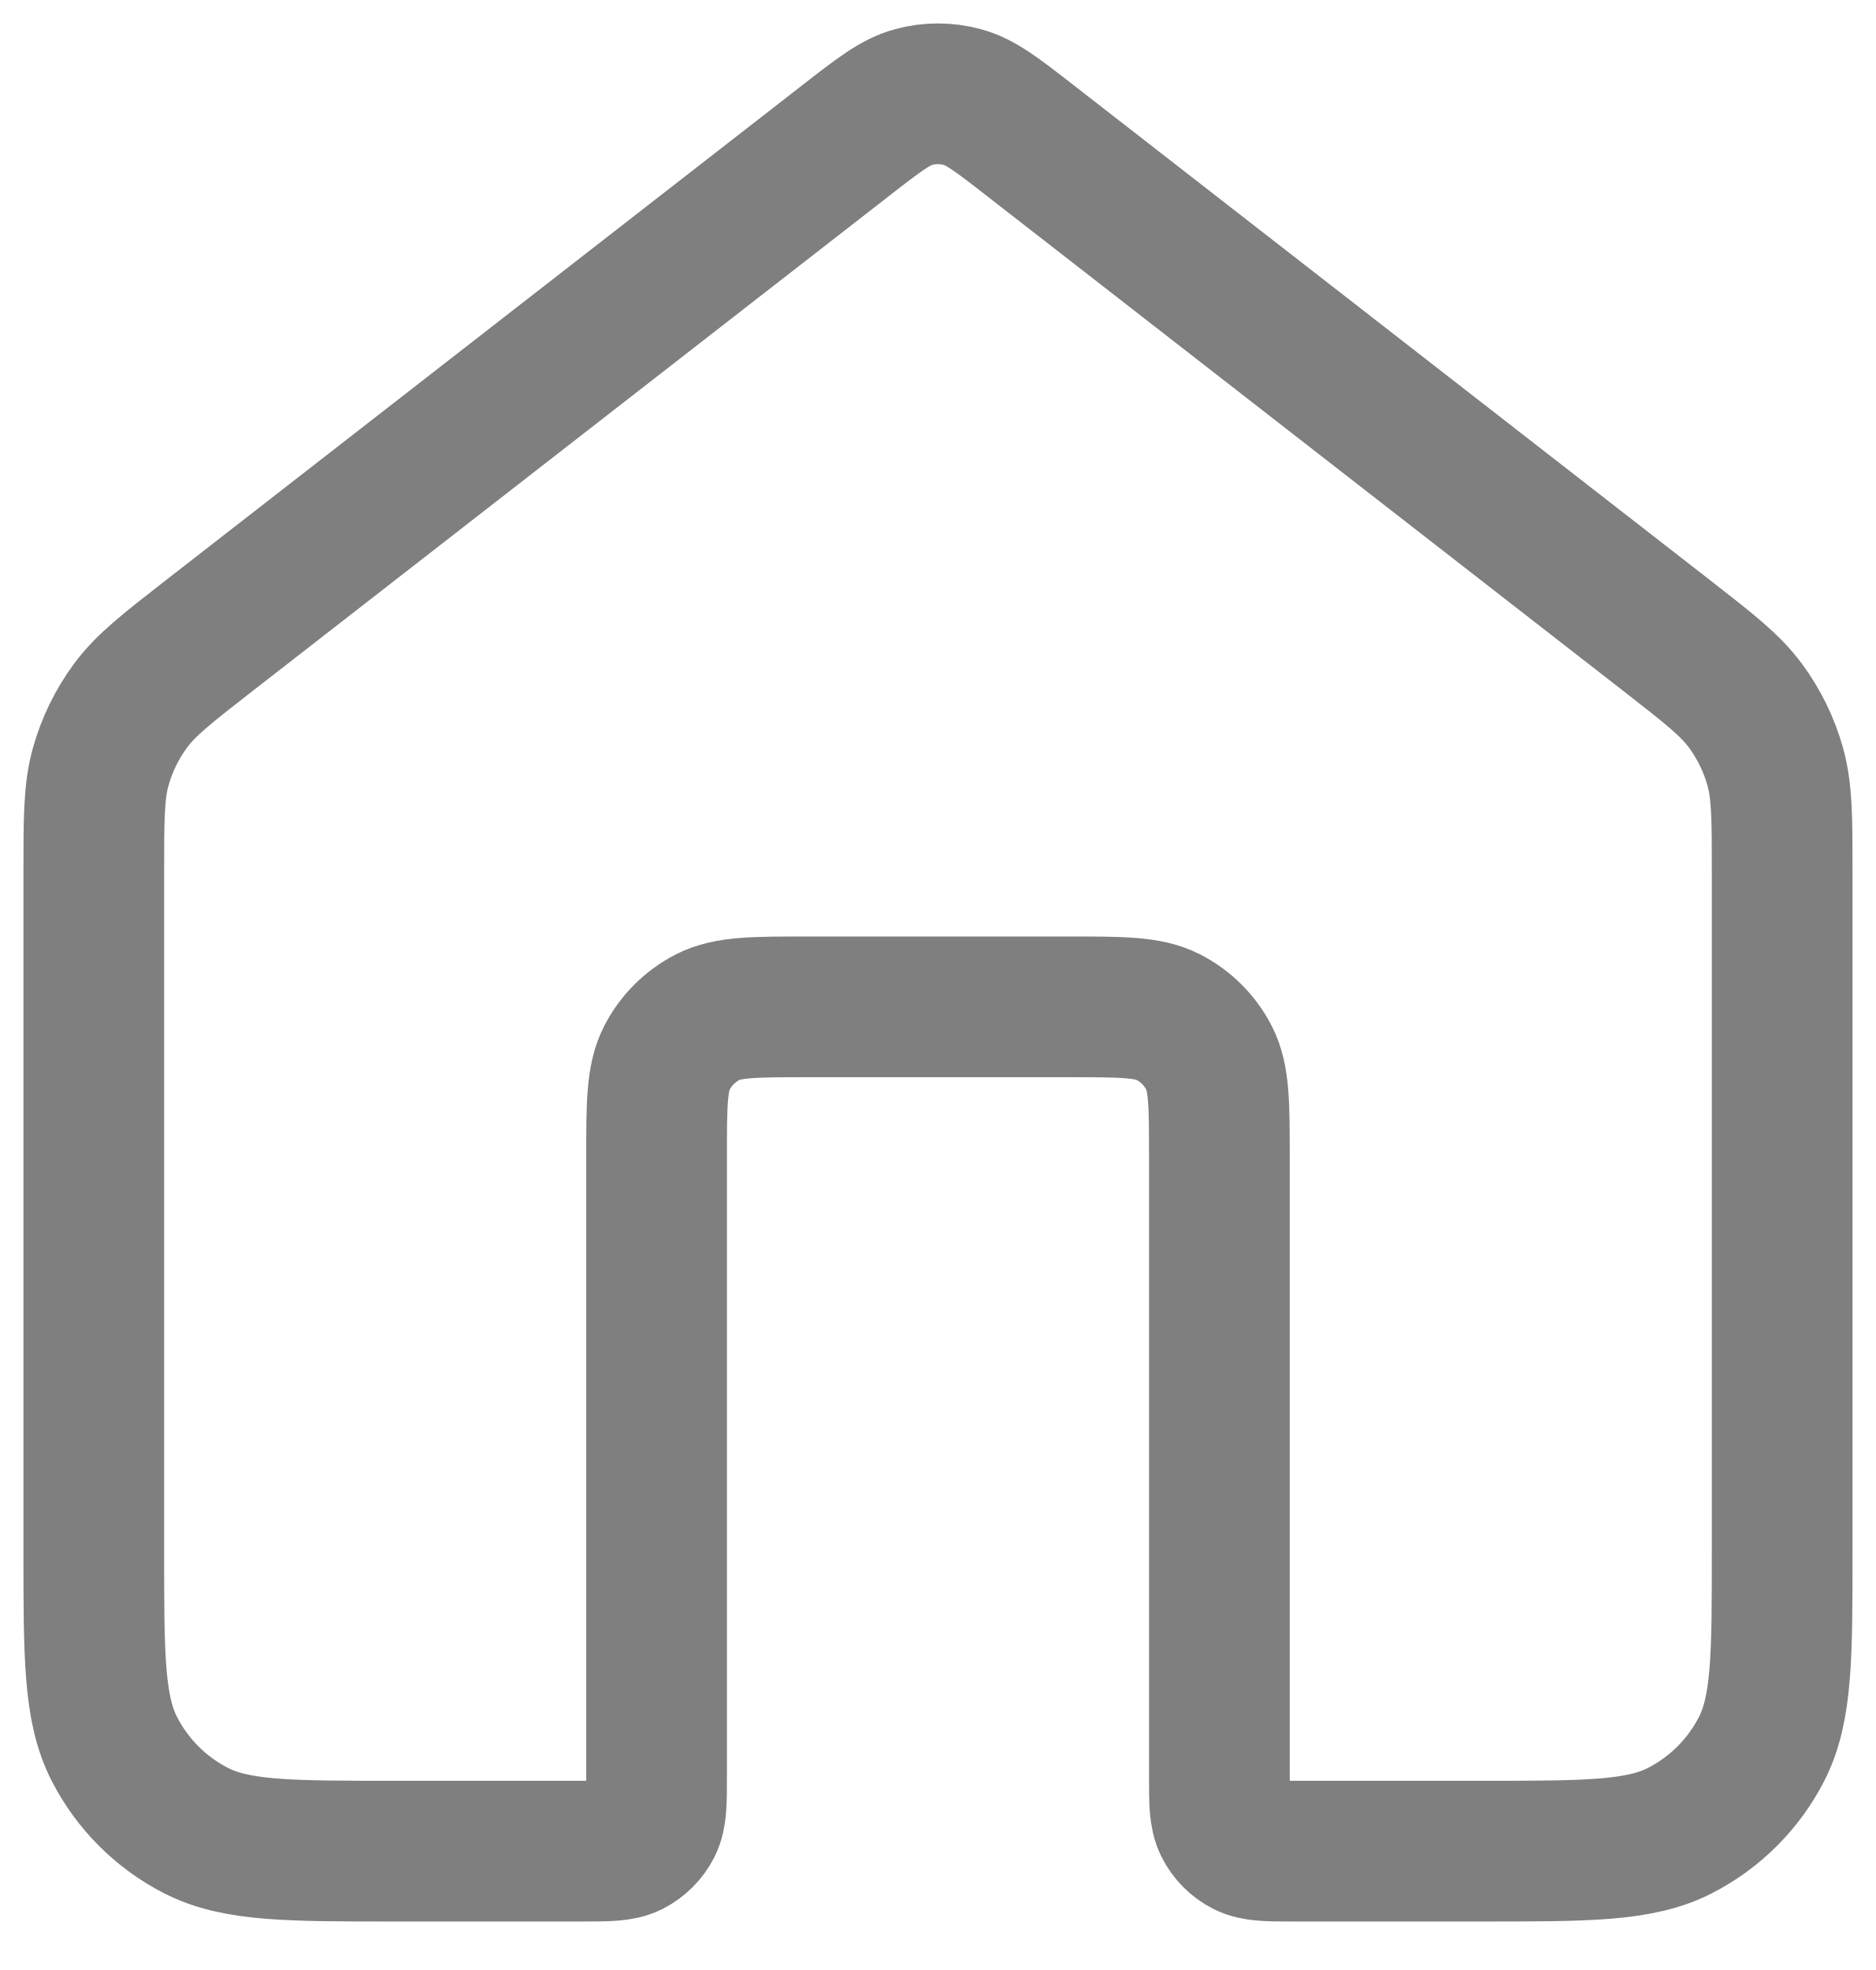
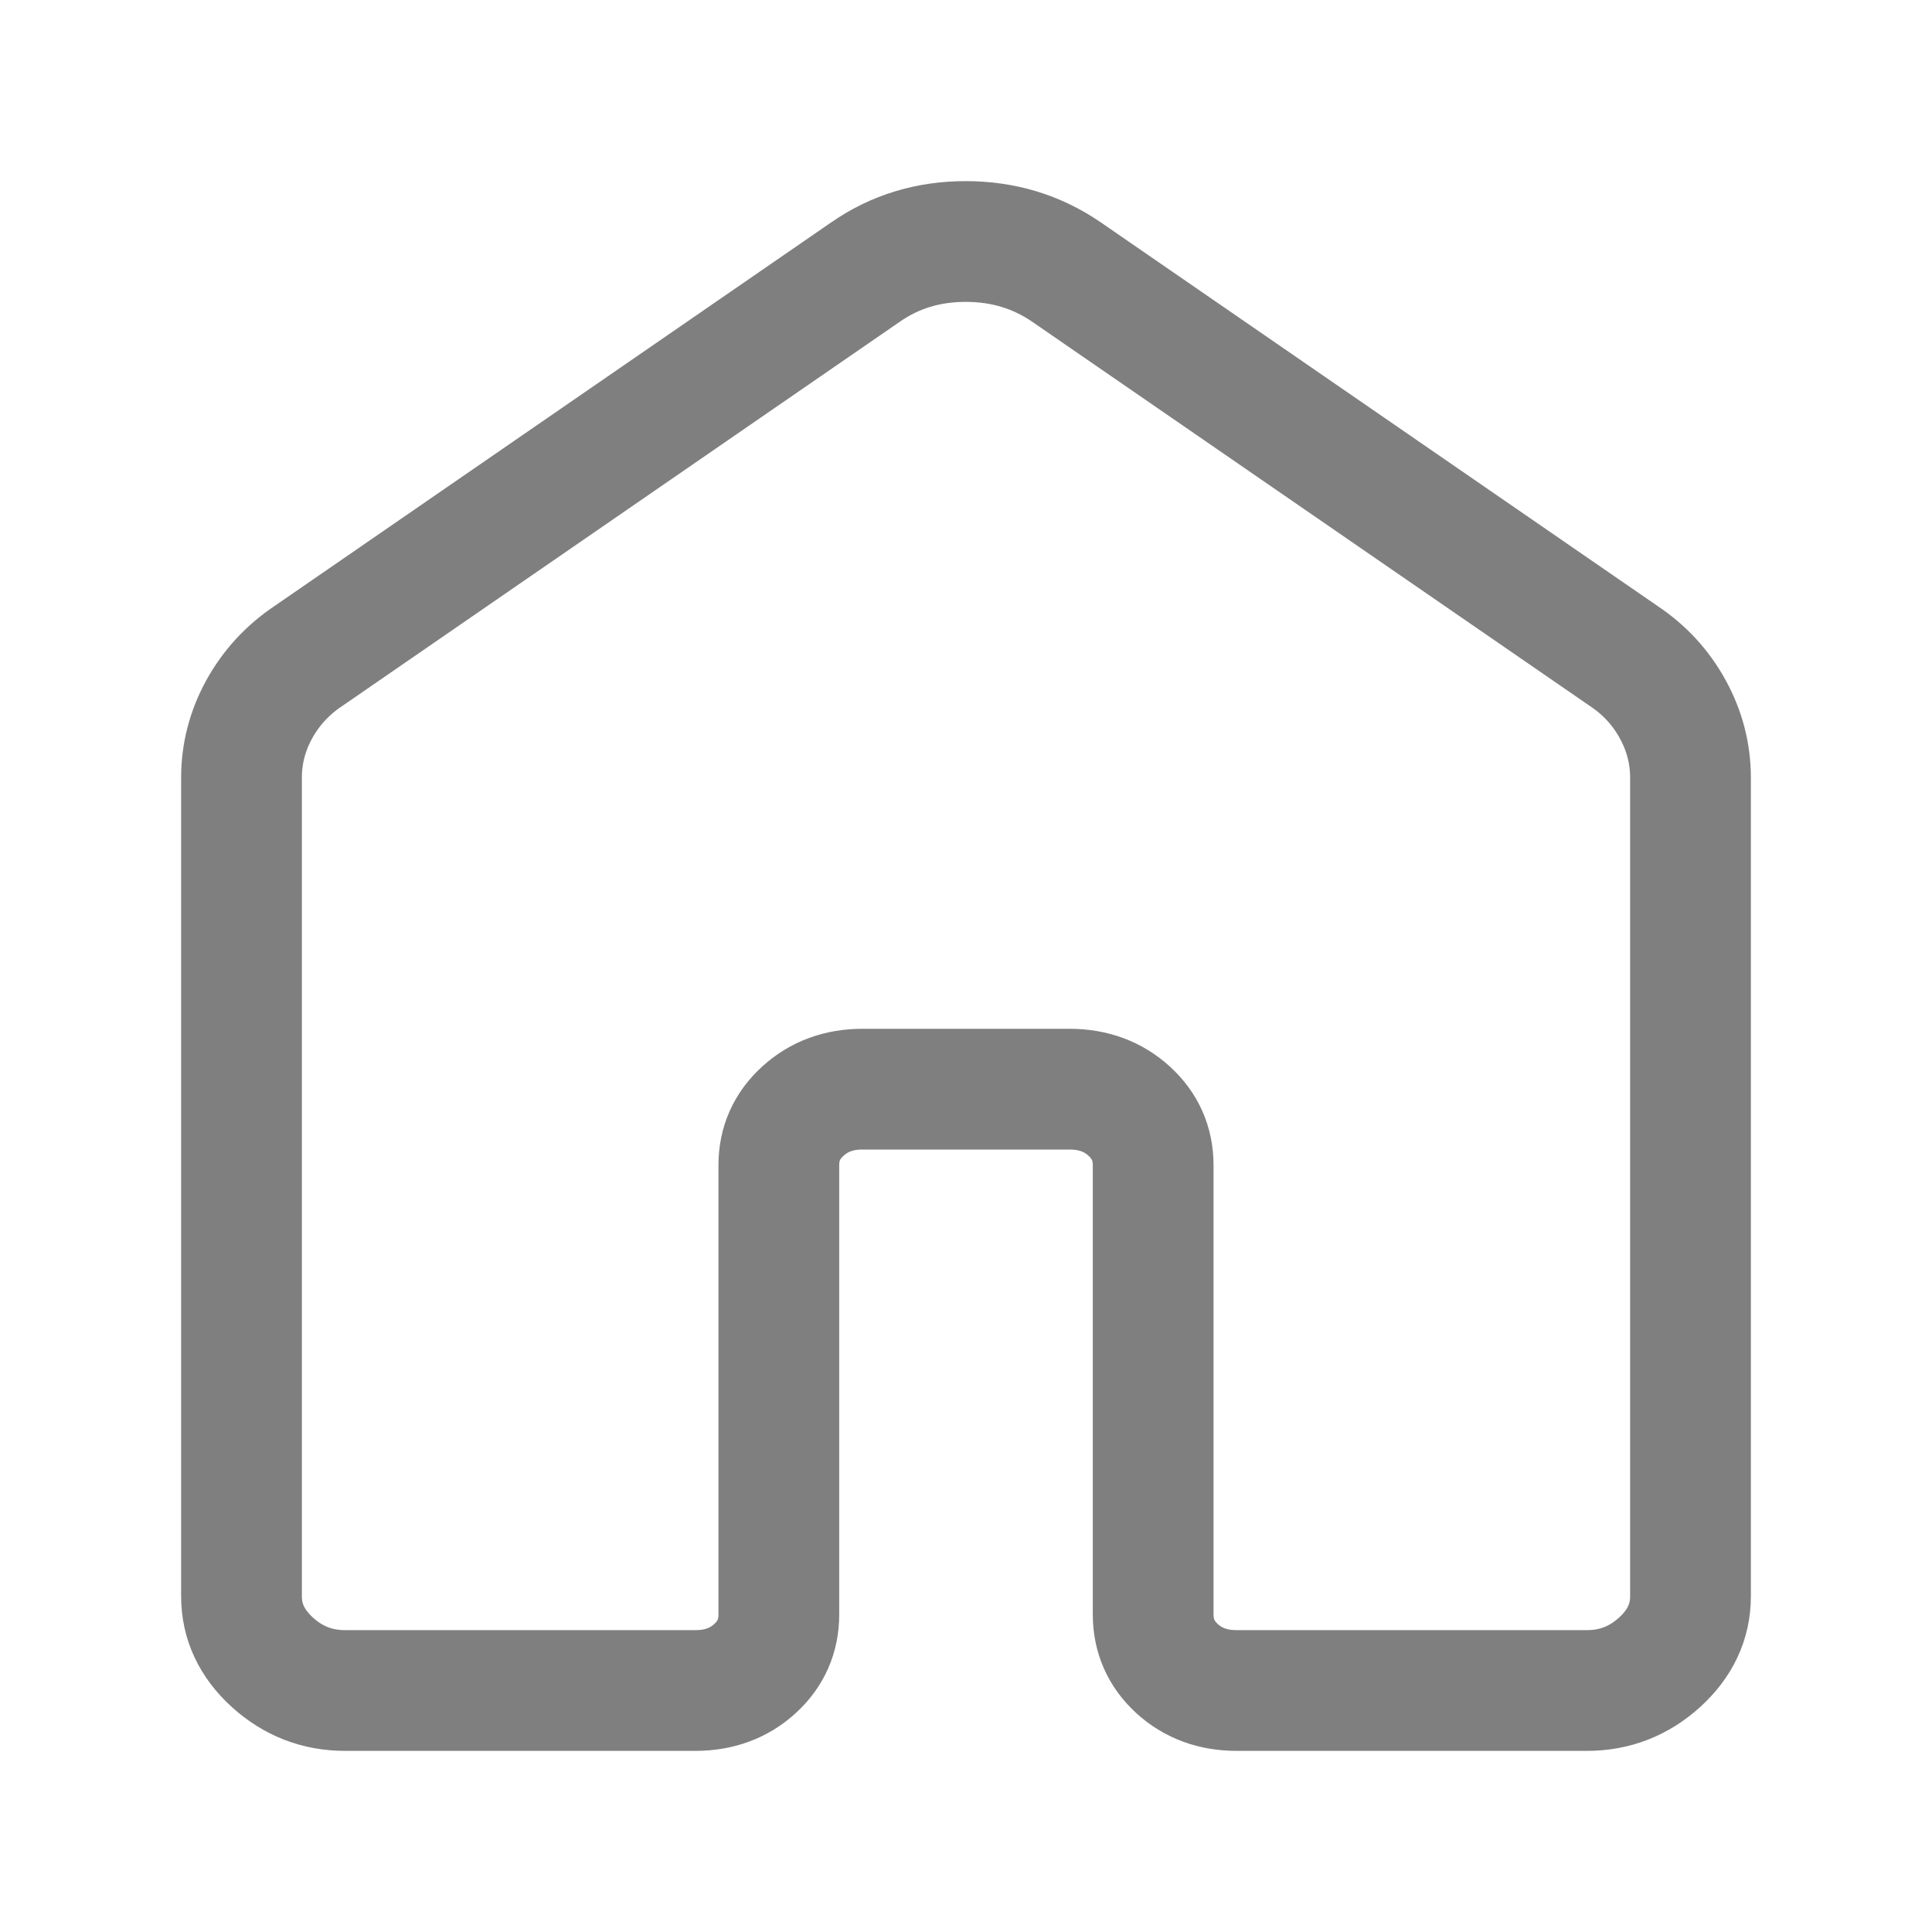
- <svg xmlns="http://www.w3.org/2000/svg" width="20" height="21" viewBox="0 0 20 21" fill="none">
-   <path d="M10.982 1.497C10.631 1.224 10.455 1.087 10.261 1.035C10.09 0.988 9.91 0.988 9.739 1.035C9.545 1.087 9.369 1.224 9.018 1.497L2.235 6.772C1.782 7.125 1.555 7.301 1.392 7.522C1.247 7.718 1.14 7.938 1.074 8.172C1 8.437 1 8.724 1 9.298V16.533C1 17.653 1 18.213 1.218 18.641C1.41 19.017 1.716 19.323 2.092 19.515C2.52 19.733 3.08 19.733 4.2 19.733H6.2C6.48 19.733 6.62 19.733 6.727 19.679C6.821 19.631 6.898 19.554 6.946 19.46C7 19.353 7 19.213 7 18.933V12.333C7 11.773 7 11.493 7.109 11.279C7.205 11.091 7.358 10.938 7.546 10.842C7.76 10.733 8.04 10.733 8.6 10.733H11.4C11.96 10.733 12.24 10.733 12.454 10.842C12.642 10.938 12.795 11.091 12.891 11.279C13 11.493 13 11.773 13 12.333V18.933C13 19.213 13 19.353 13.055 19.46C13.102 19.554 13.179 19.631 13.273 19.679C13.38 19.733 13.52 19.733 13.8 19.733H15.8C16.92 19.733 17.48 19.733 17.908 19.515C18.284 19.323 18.59 19.017 18.782 18.641C19 18.213 19 17.653 19 16.533V9.298C19 8.724 19 8.437 18.926 8.172C18.86 7.938 18.753 7.718 18.608 7.522C18.445 7.301 18.218 7.125 17.765 6.772L10.982 1.497Z" stroke="#7F7F7F" stroke-width="1.5" stroke-linecap="round" stroke-linejoin="round" />
+ <svg xmlns="http://www.w3.org/2000/svg" width="24" height="24" viewBox="0 0 24 24" fill="none">
+   <path d="M3 19.83V9.661C3 9.361 3.074 9.078 3.221 8.81C3.369 8.543 3.572 8.322 3.831 8.149L10.754 3.378C11.117 3.126 11.531 3 11.996 3C12.462 3 12.878 3.126 13.246 3.378L20.169 8.148C20.429 8.321 20.632 8.542 20.779 8.81C20.926 9.078 21 9.361 21 9.661V19.83C21 20.144 20.872 20.417 20.616 20.65C20.359 20.883 20.059 21 19.714 21H15.363C15.069 21 14.822 20.91 14.623 20.729C14.424 20.547 14.325 20.322 14.325 20.055V14.475C14.325 14.207 14.225 13.983 14.026 13.802C13.827 13.621 13.58 13.53 13.286 13.53H10.714C10.42 13.53 10.174 13.621 9.975 13.802C9.775 13.983 9.675 14.207 9.675 14.475V20.056C9.675 20.323 9.576 20.548 9.377 20.729C9.178 20.91 8.932 21 8.638 21H4.286C3.941 21 3.641 20.883 3.384 20.65C3.128 20.417 3 20.144 3 19.83Z" stroke="#7F7F7F" stroke-width="1.5" />
</svg>
